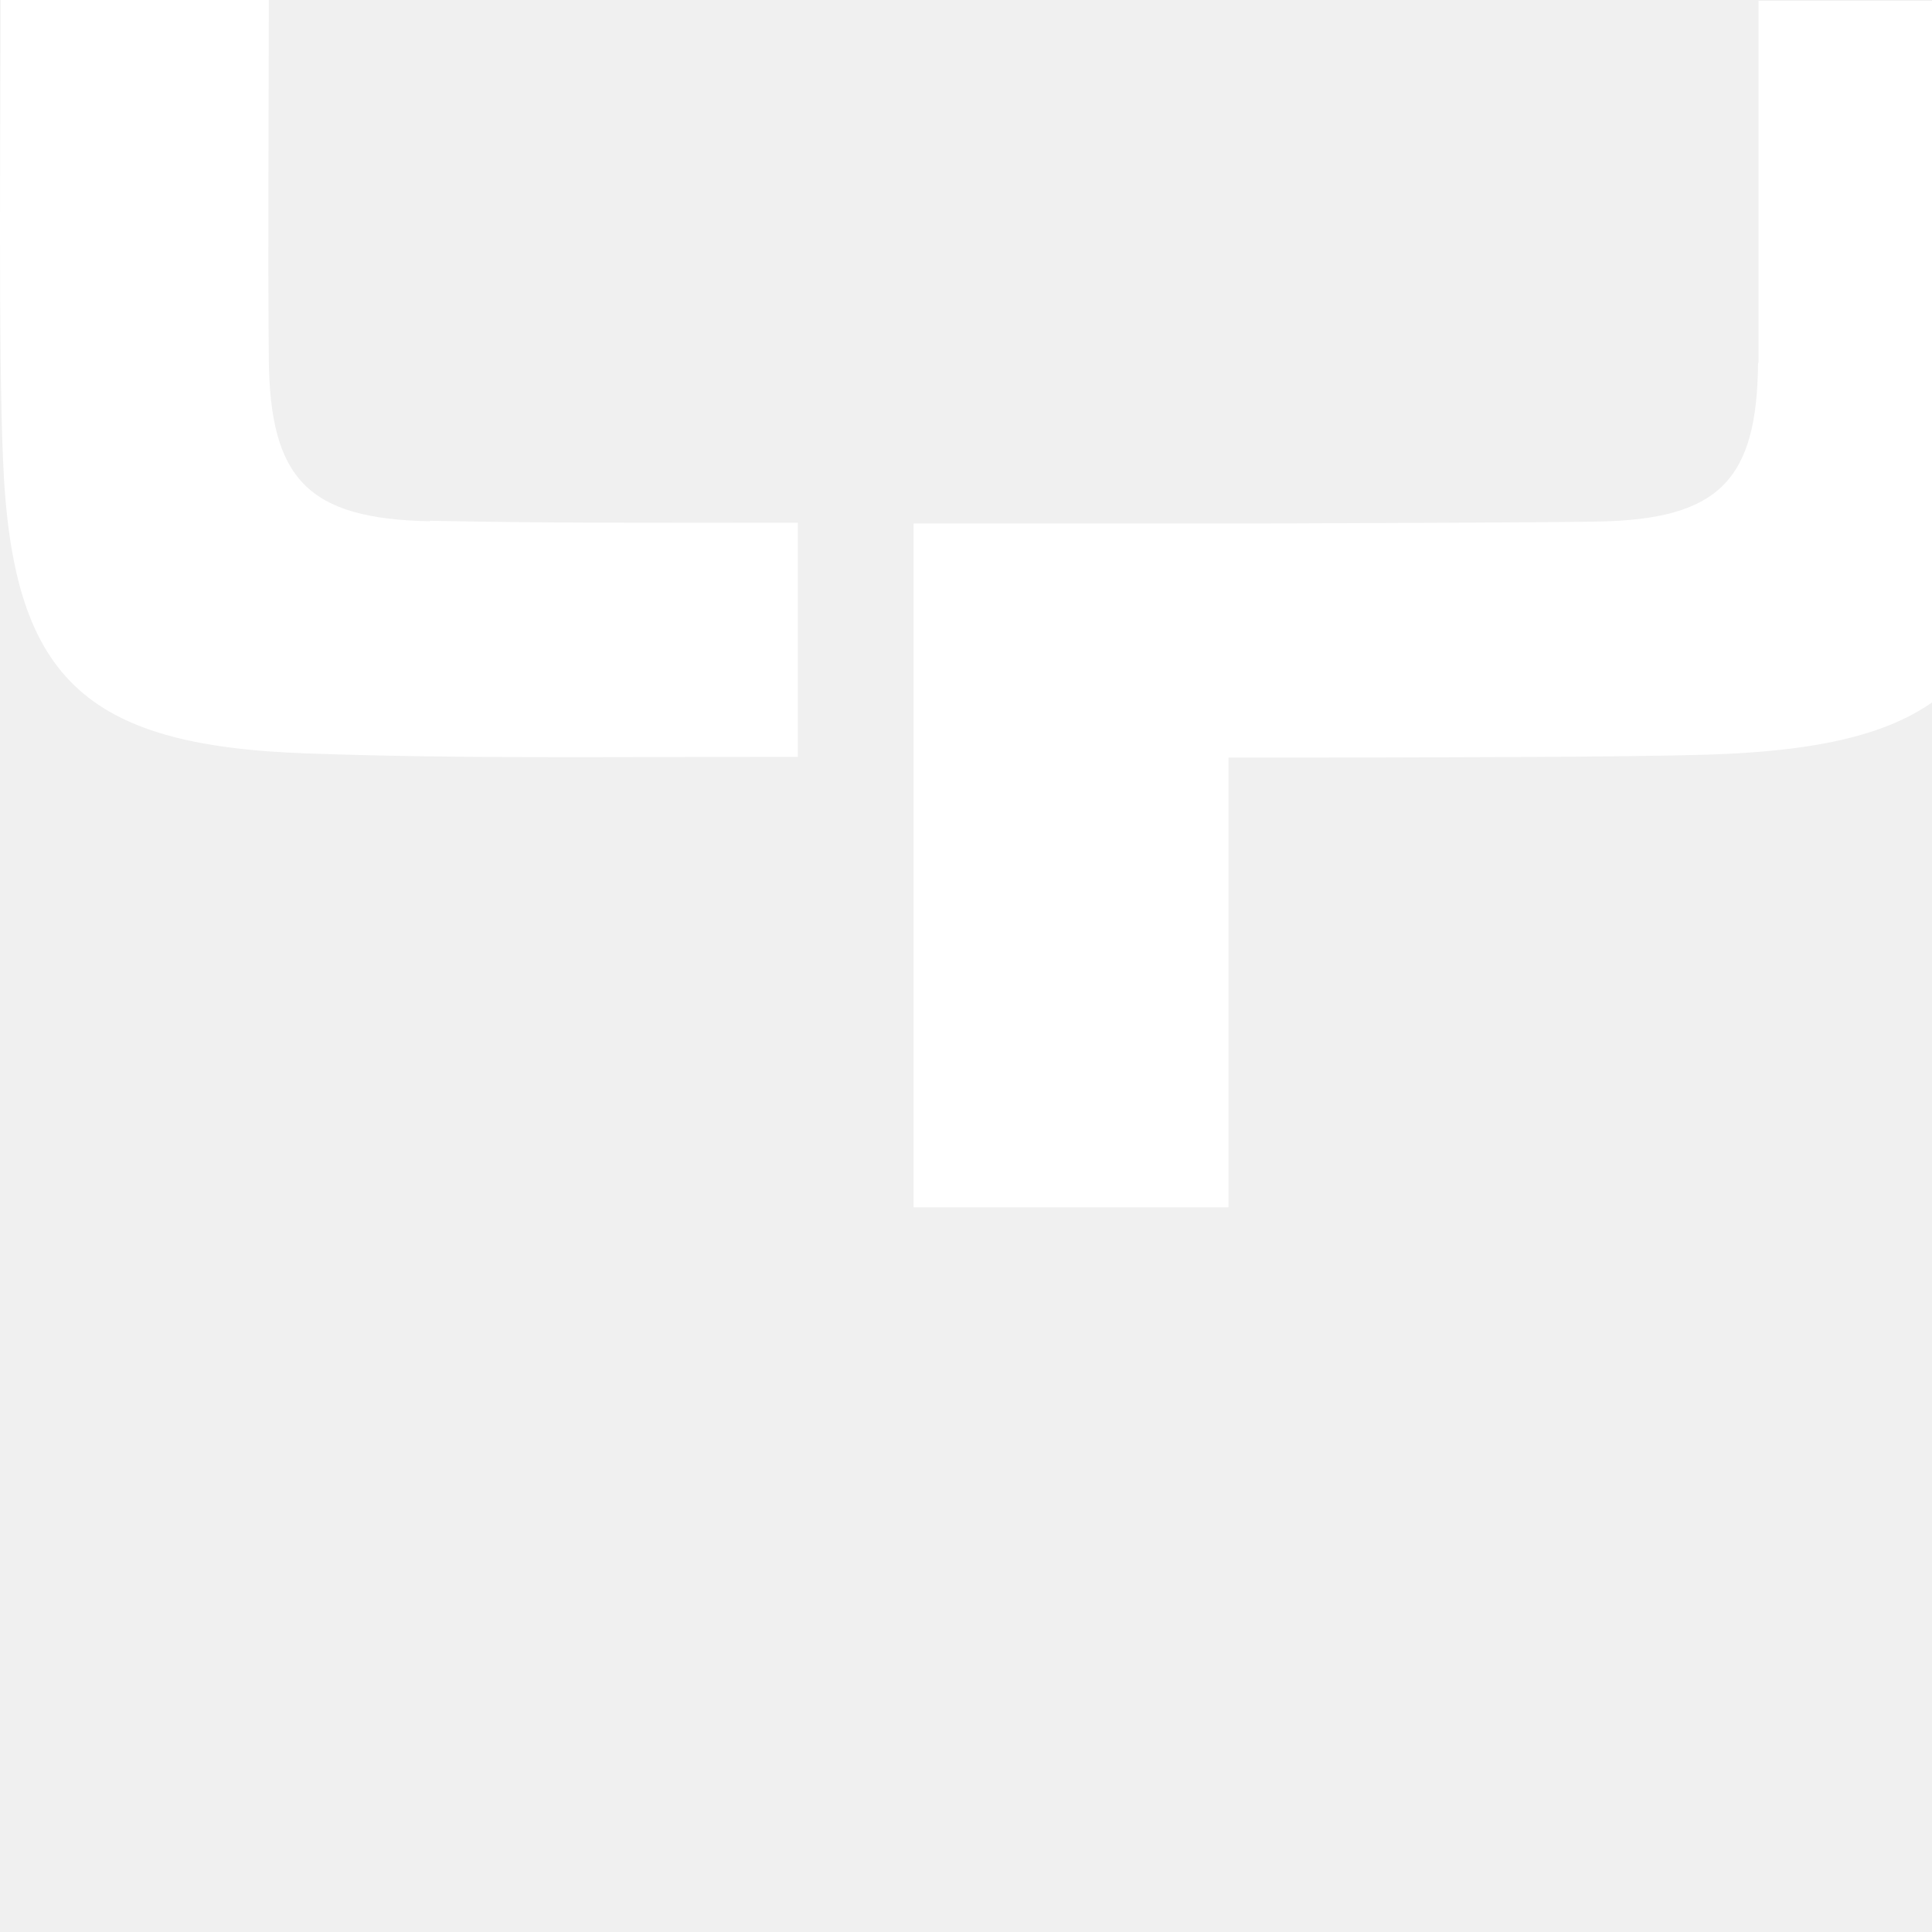
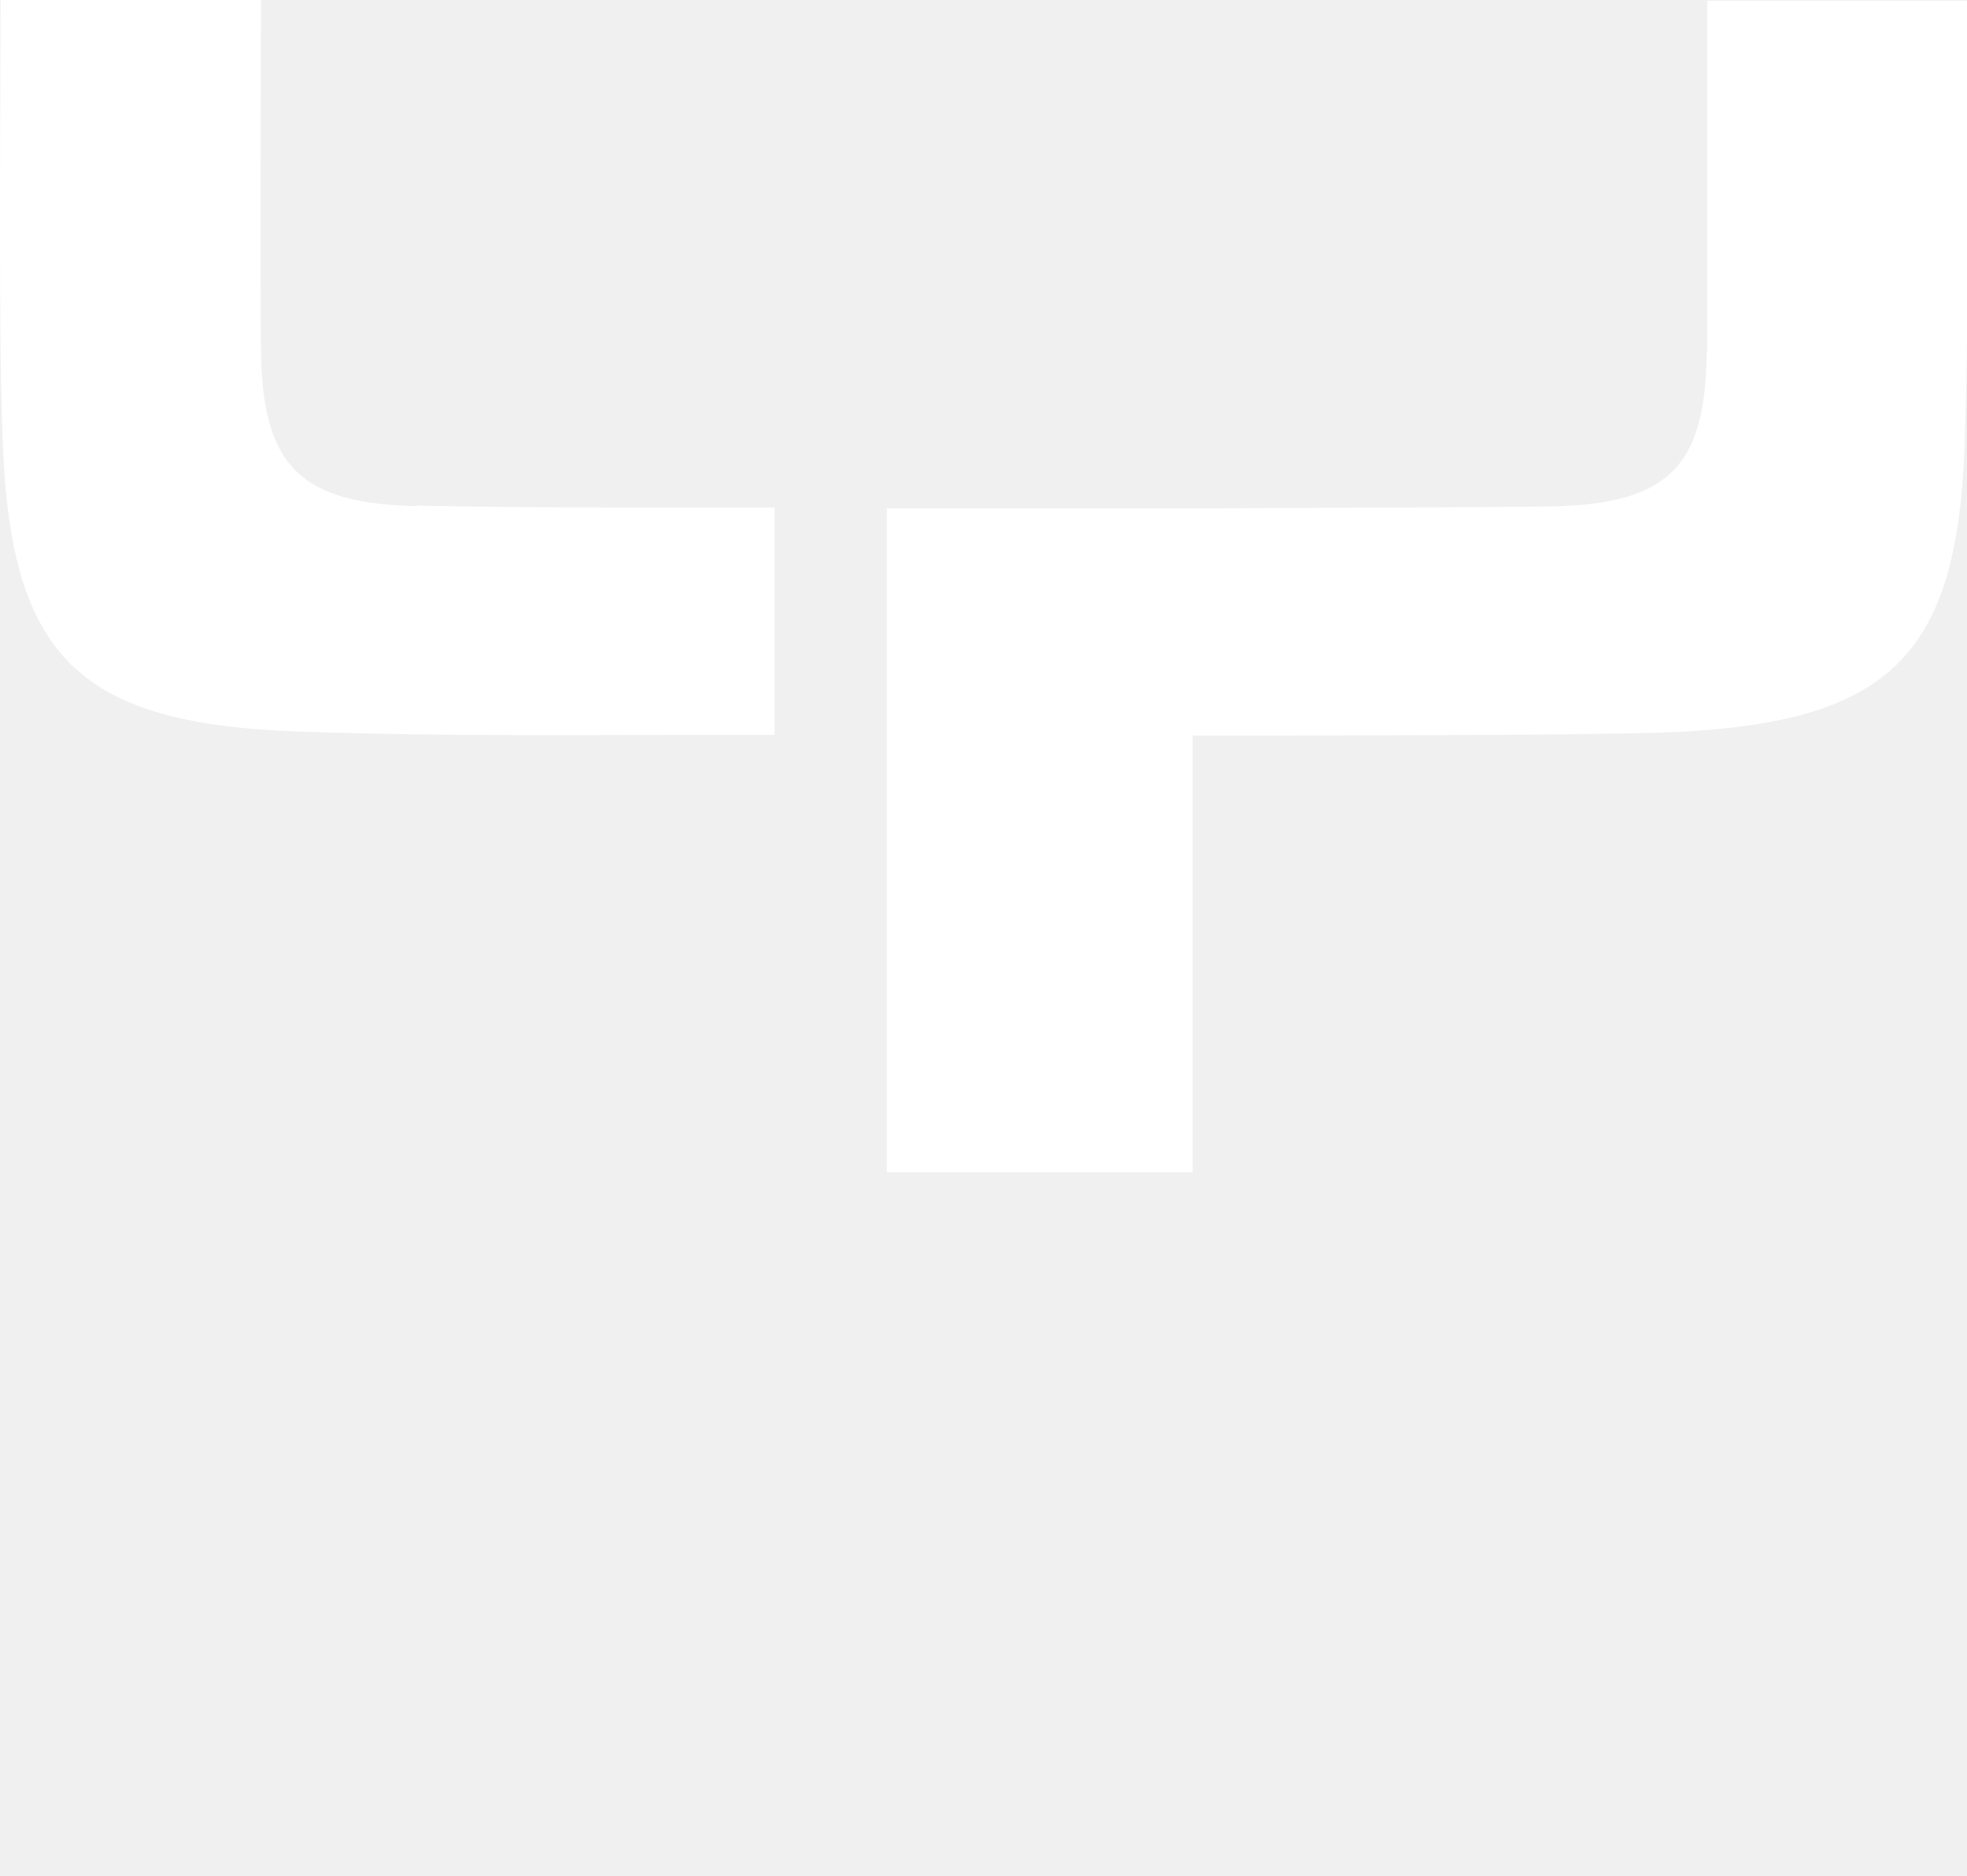
- <svg xmlns="http://www.w3.org/2000/svg" preserveAspectRatio="none" overflow="visible" style="display: block;" width="32" height="32" viewBox="0 0 32 32" fill="none">
+ <svg xmlns="http://www.w3.org/2000/svg" preserveAspectRatio="none" overflow="visible" style="display: block;" width="33.561" height="32" viewBox="0 0 33.561 32" fill="none">
  <g id="Group 83" opacity="1">
    <path id="Vector" d="M7.12 8.634C5.105 8.594 4.468 7.941 4.452 5.933C4.436 4.079 4.452 1.886 4.452 0H0.01C0.01 1.903 -0.03 5.756 0.05 7.61C0.195 11.23 1.381 12.35 5.081 12.479C7.644 12.568 9.676 12.536 13.215 12.536V8.658C10.377 8.658 9.224 8.666 7.12 8.626" fill="white" />
    <path id="Vector_2" d="M29.119 6.011C29.103 7.961 28.466 8.606 26.45 8.639C25.491 8.655 22.96 8.663 20.88 8.671H20.856C18.727 8.671 16.462 8.671 15.132 8.671V19.997H20.348V12.548H20.856H20.88C23.596 12.548 26.982 12.54 28.264 12.5C32.182 12.379 33.383 11.275 33.52 7.623C33.536 7.131 33.553 6.518 33.561 5.841V0.013H29.127C29.127 1.939 29.127 4.108 29.127 6.011" fill="white" />
  </g>
</svg>
